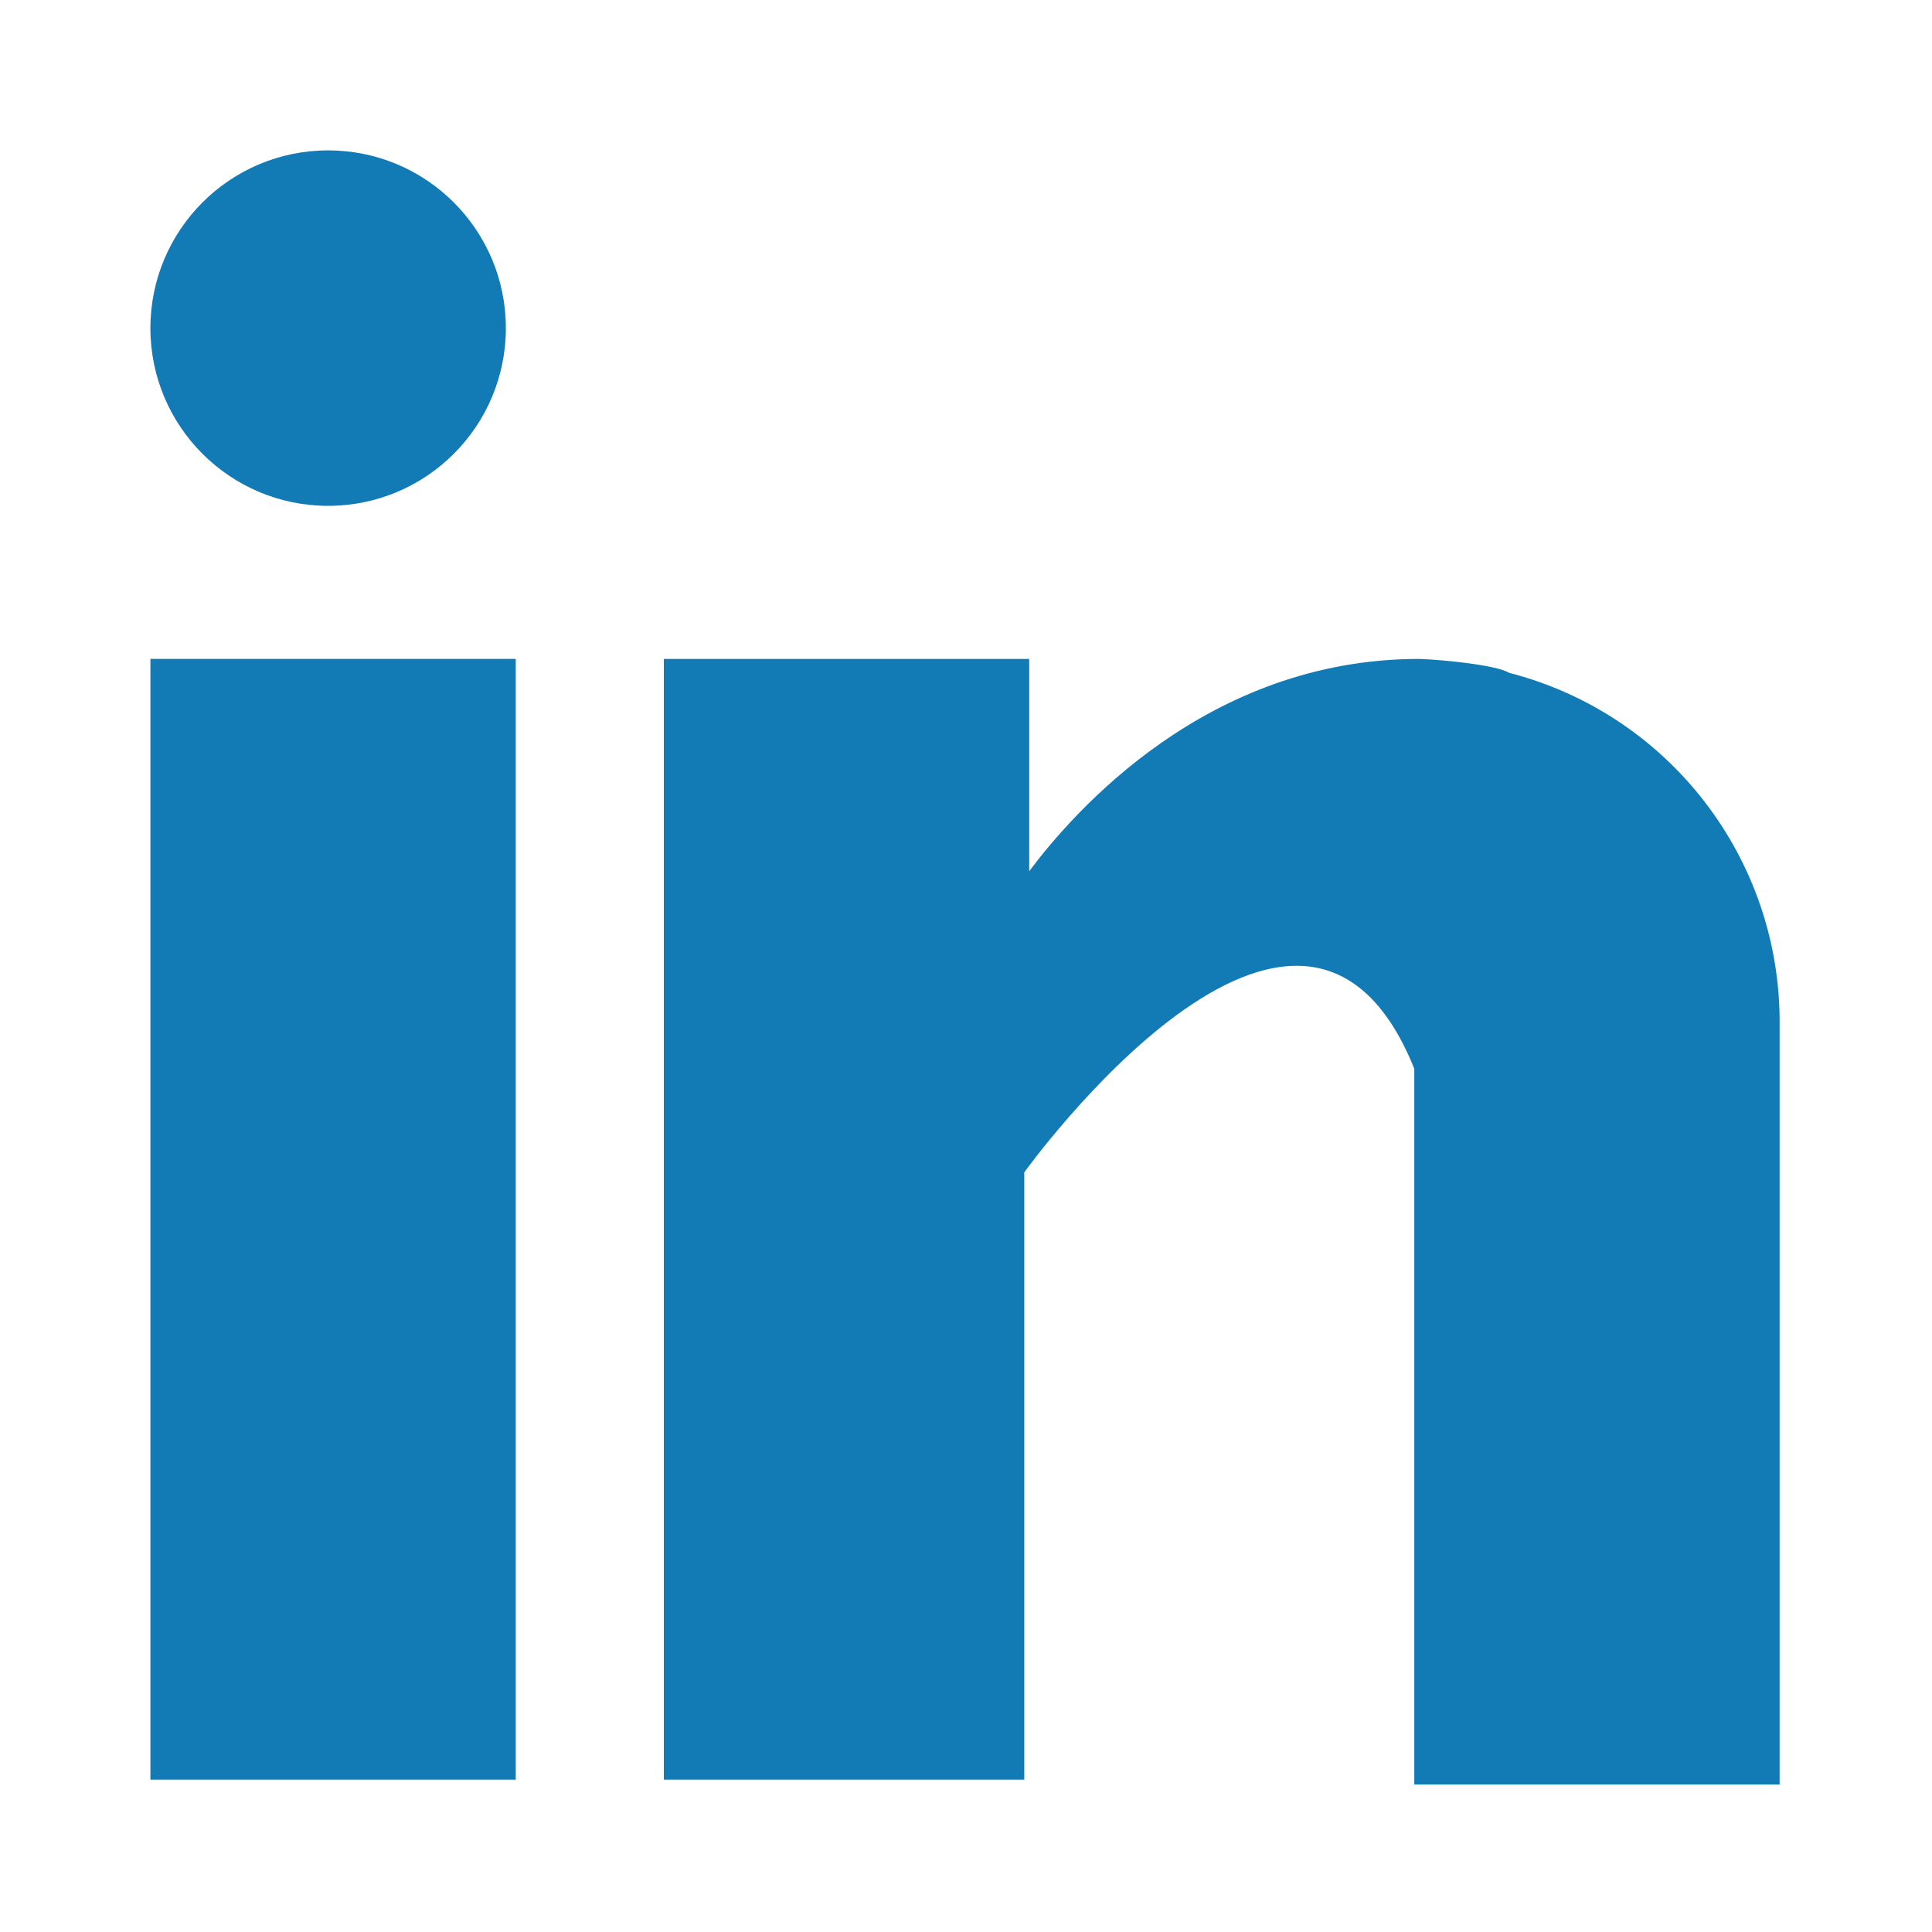
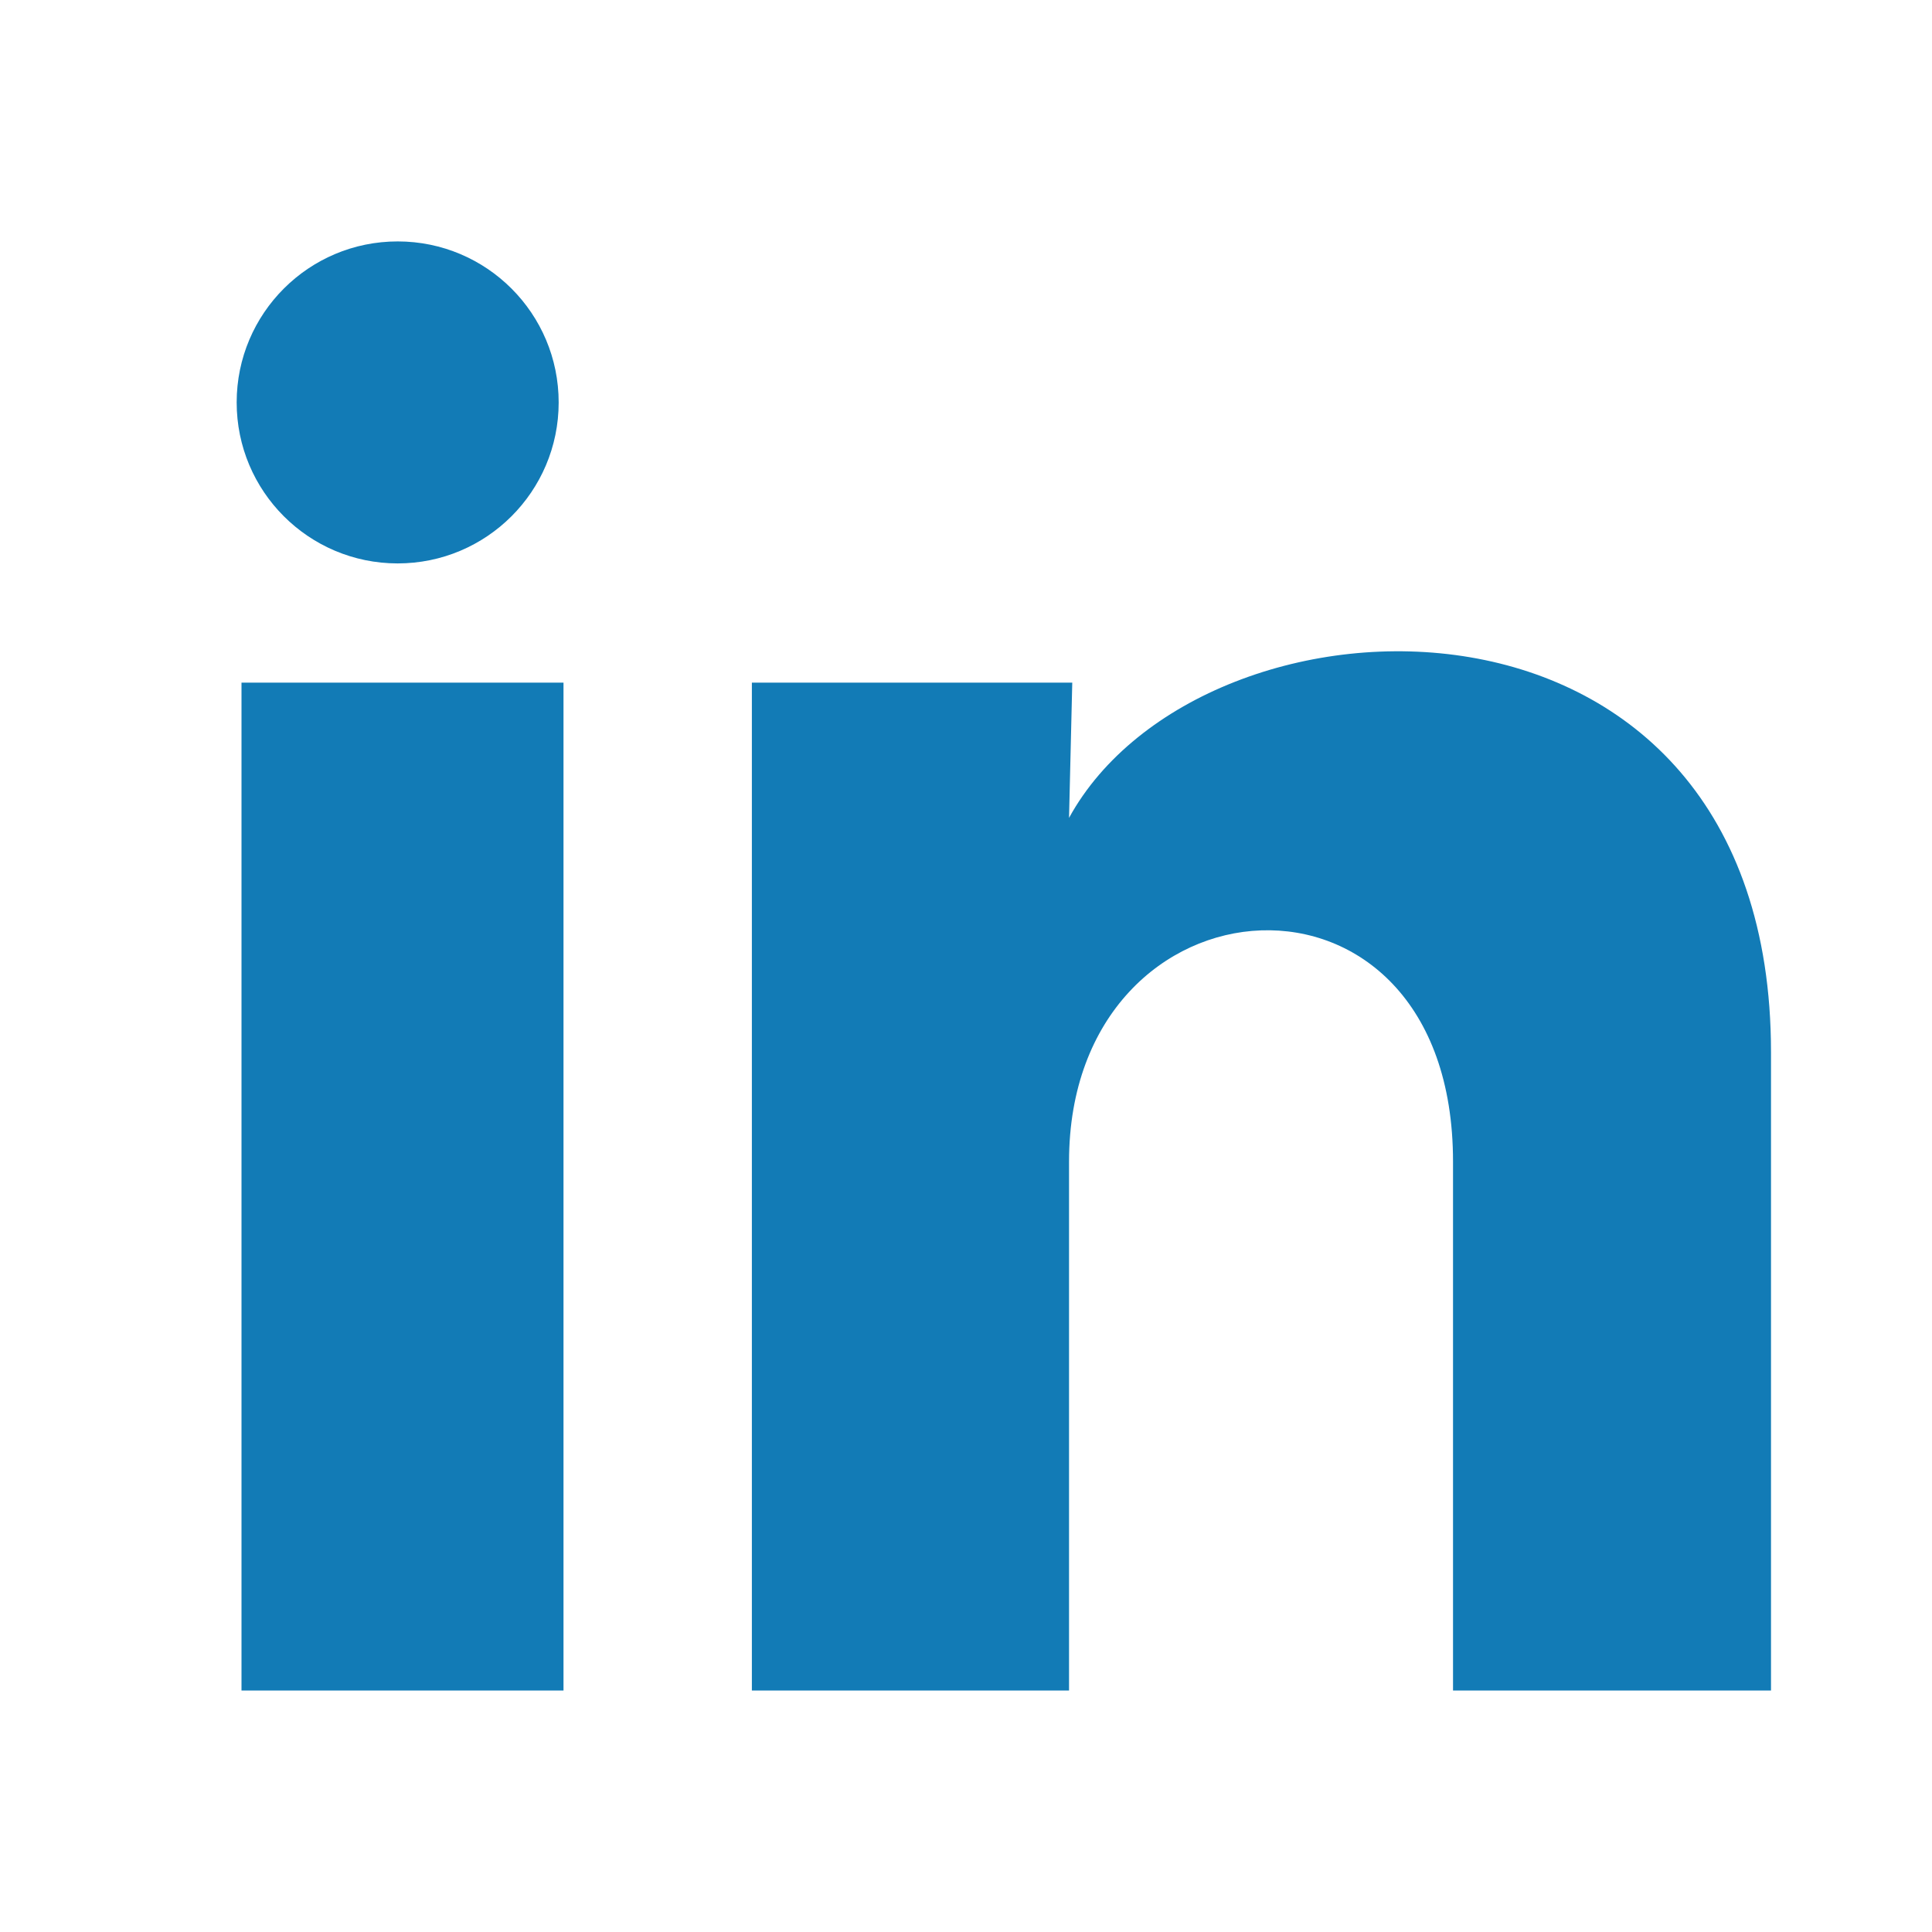
- <svg xmlns="http://www.w3.org/2000/svg" width="167" height="167" viewBox="0 0 167 167">
-   <g id="Group_6571" data-name="Group 6571" transform="translate(8377 19537)">
-     <rect id="Rectangle_2461" data-name="Rectangle 2461" width="167" height="167" transform="translate(-8377 -19537)" fill="none" opacity="0.707" />
-     <path id="Path_5" data-name="Path 5" d="M-770.451-311.444v-61.879c-9.814-24.325-33.713,8.962-33.713,8.962v52.491h-31.154v-96.873h31.58v18.35c3.84-5.121,15.363-18.35,33.713-18.35,2.132.075,6.7.536,7.766,1.2a31.156,31.156,0,0,1,23.387,30.379v65.72Zm-109.248-.427v-96.873h31.579v96.873Zm0-125.465A15.363,15.363,0,0,1-864.338-452.7a15.362,15.362,0,0,1,15.363,15.363,15.363,15.363,0,0,1-15.363,15.363A15.364,15.364,0,0,1-879.7-437.336Z" transform="translate(-7484.3 -19071.301)" fill="#127bb6" />
-   </g>
+ <svg xmlns="http://www.w3.org/2000/svg" viewBox="0 0 24 24" width="24" height="24">
+   <path fill="none" d="M0 0h24v24H0z" />
+   <path d="M6.94 5a2 2 0 1 1-4-.002 2 2 0 0 1 4 .002zM7 8.48H3V21h4V8.48zm6.32 0H9.34V21h3.94v-6.57c0-3.66 4.77-4 4.77 0V21H22v-7.93c0-6.17-7.06-5.94-8.72-2.91l.04-1.68z" fill="#127bb6" />
</svg>
